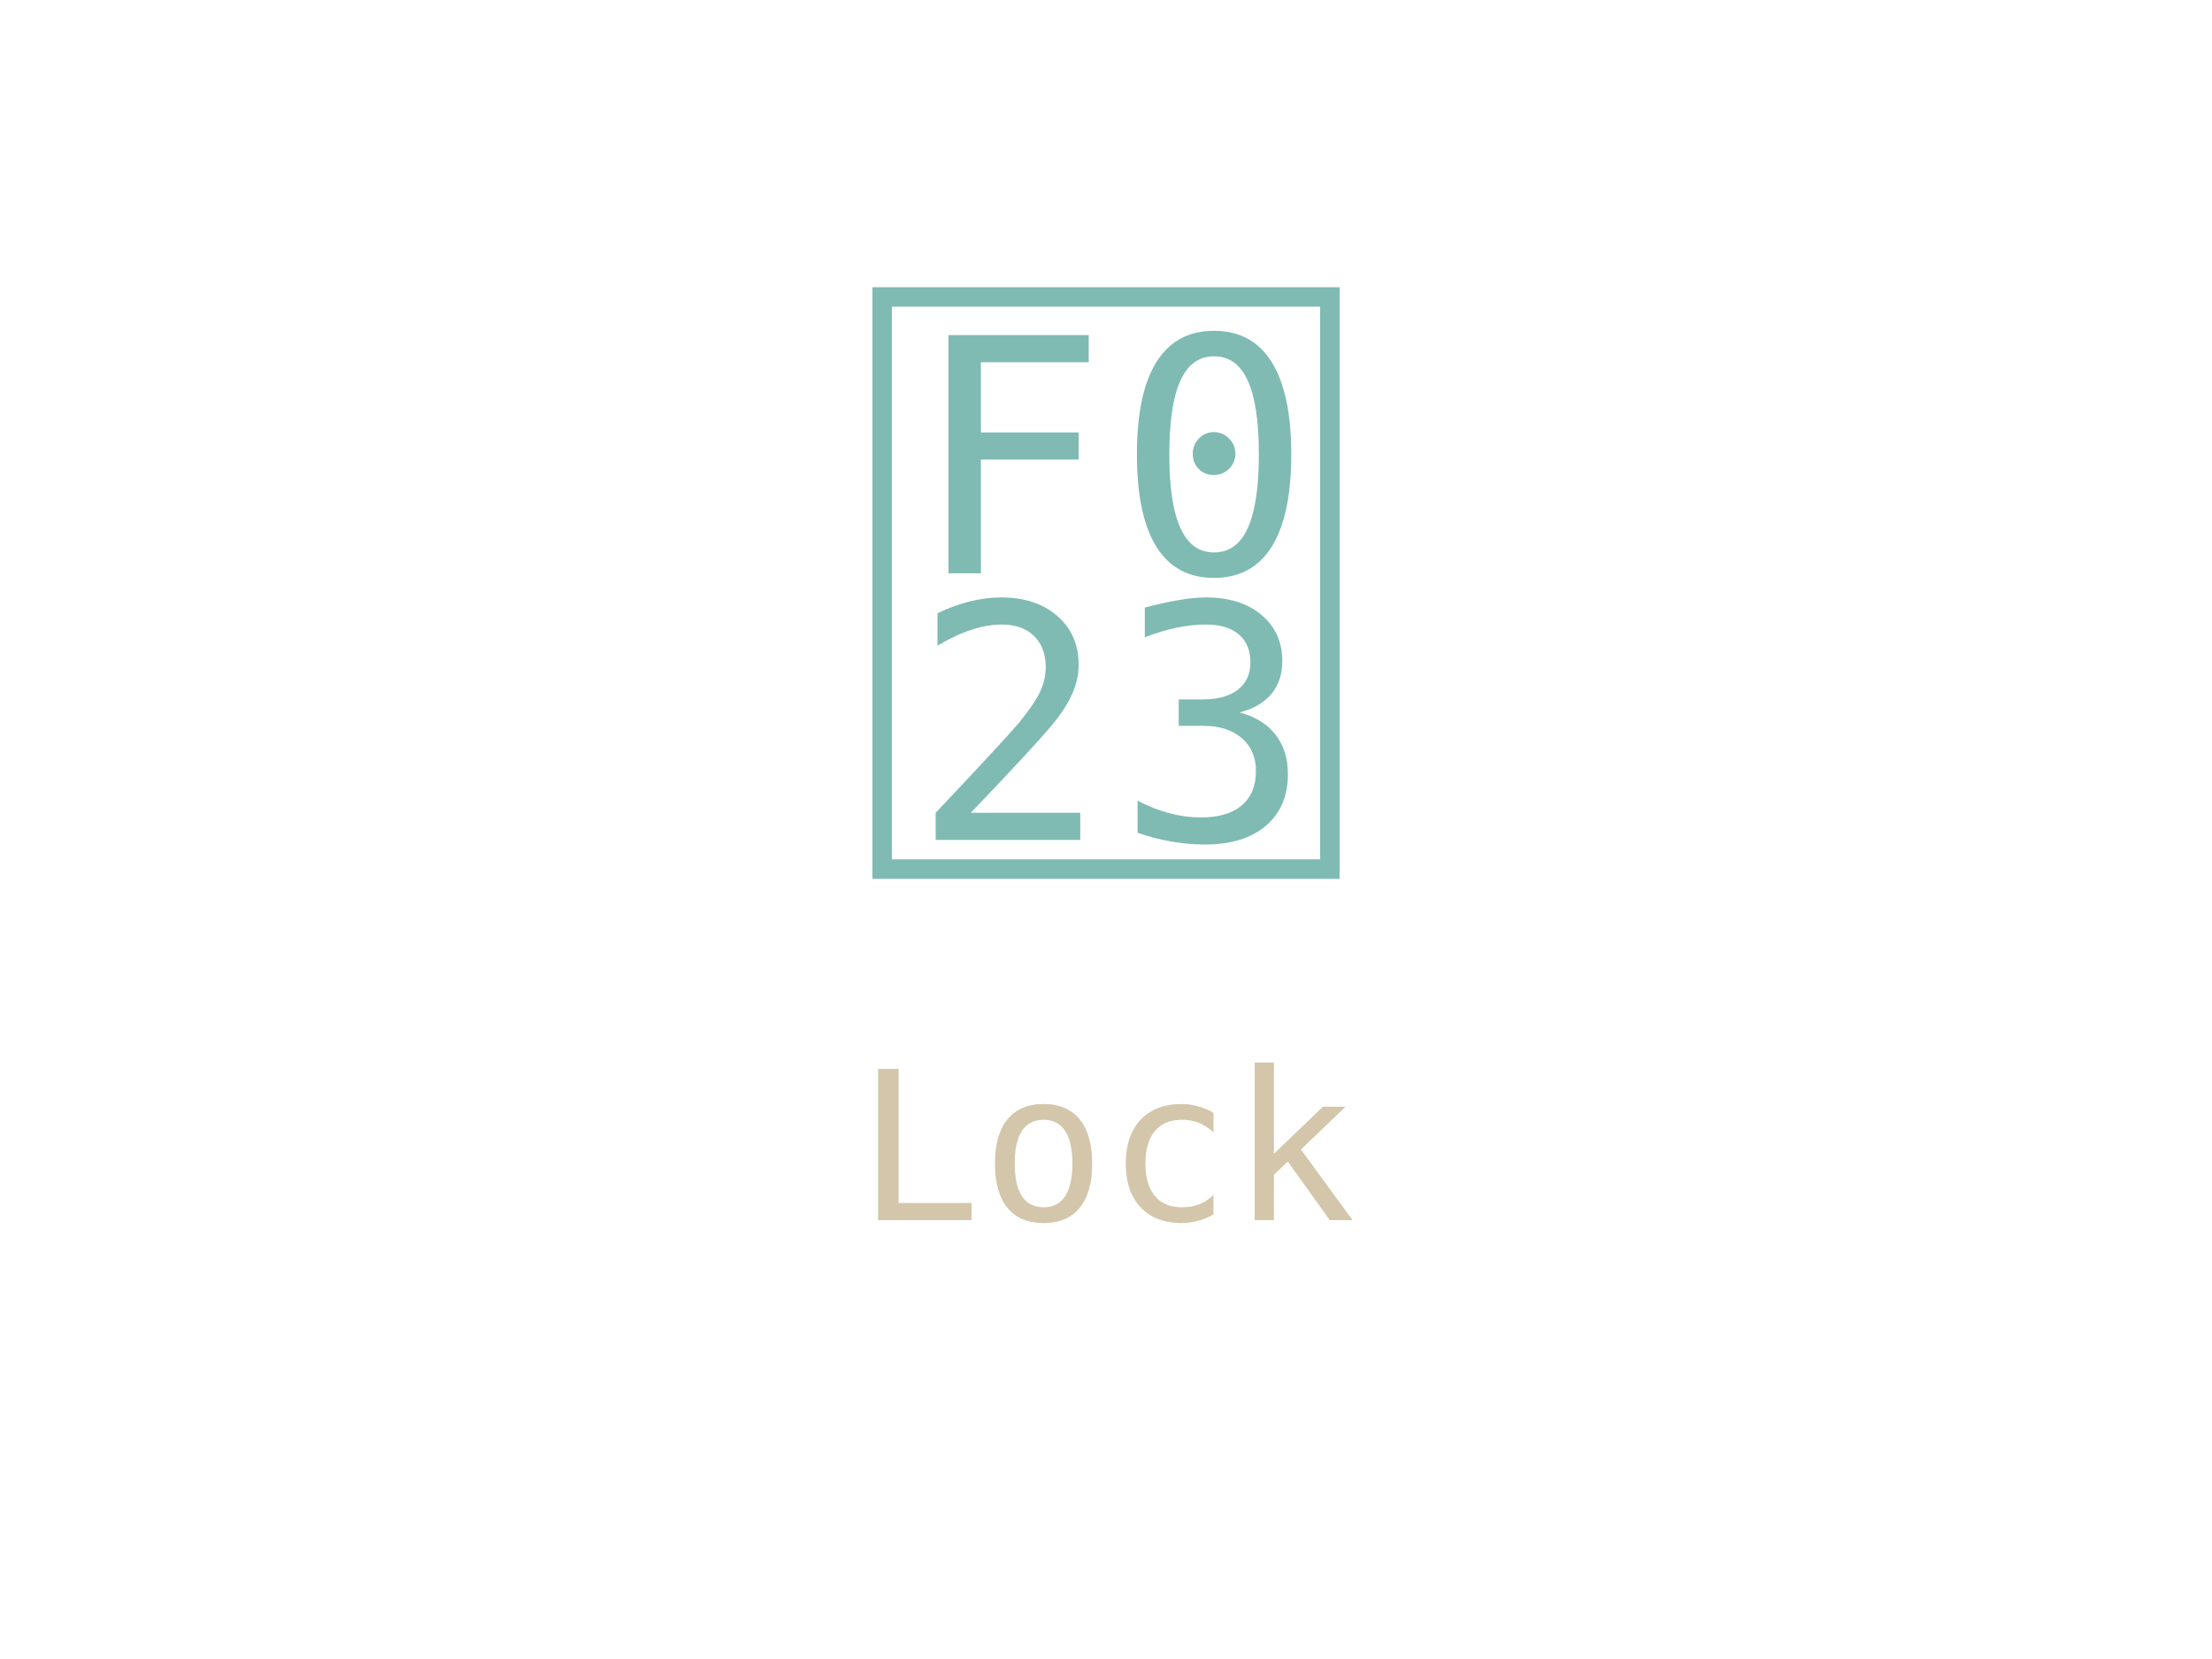
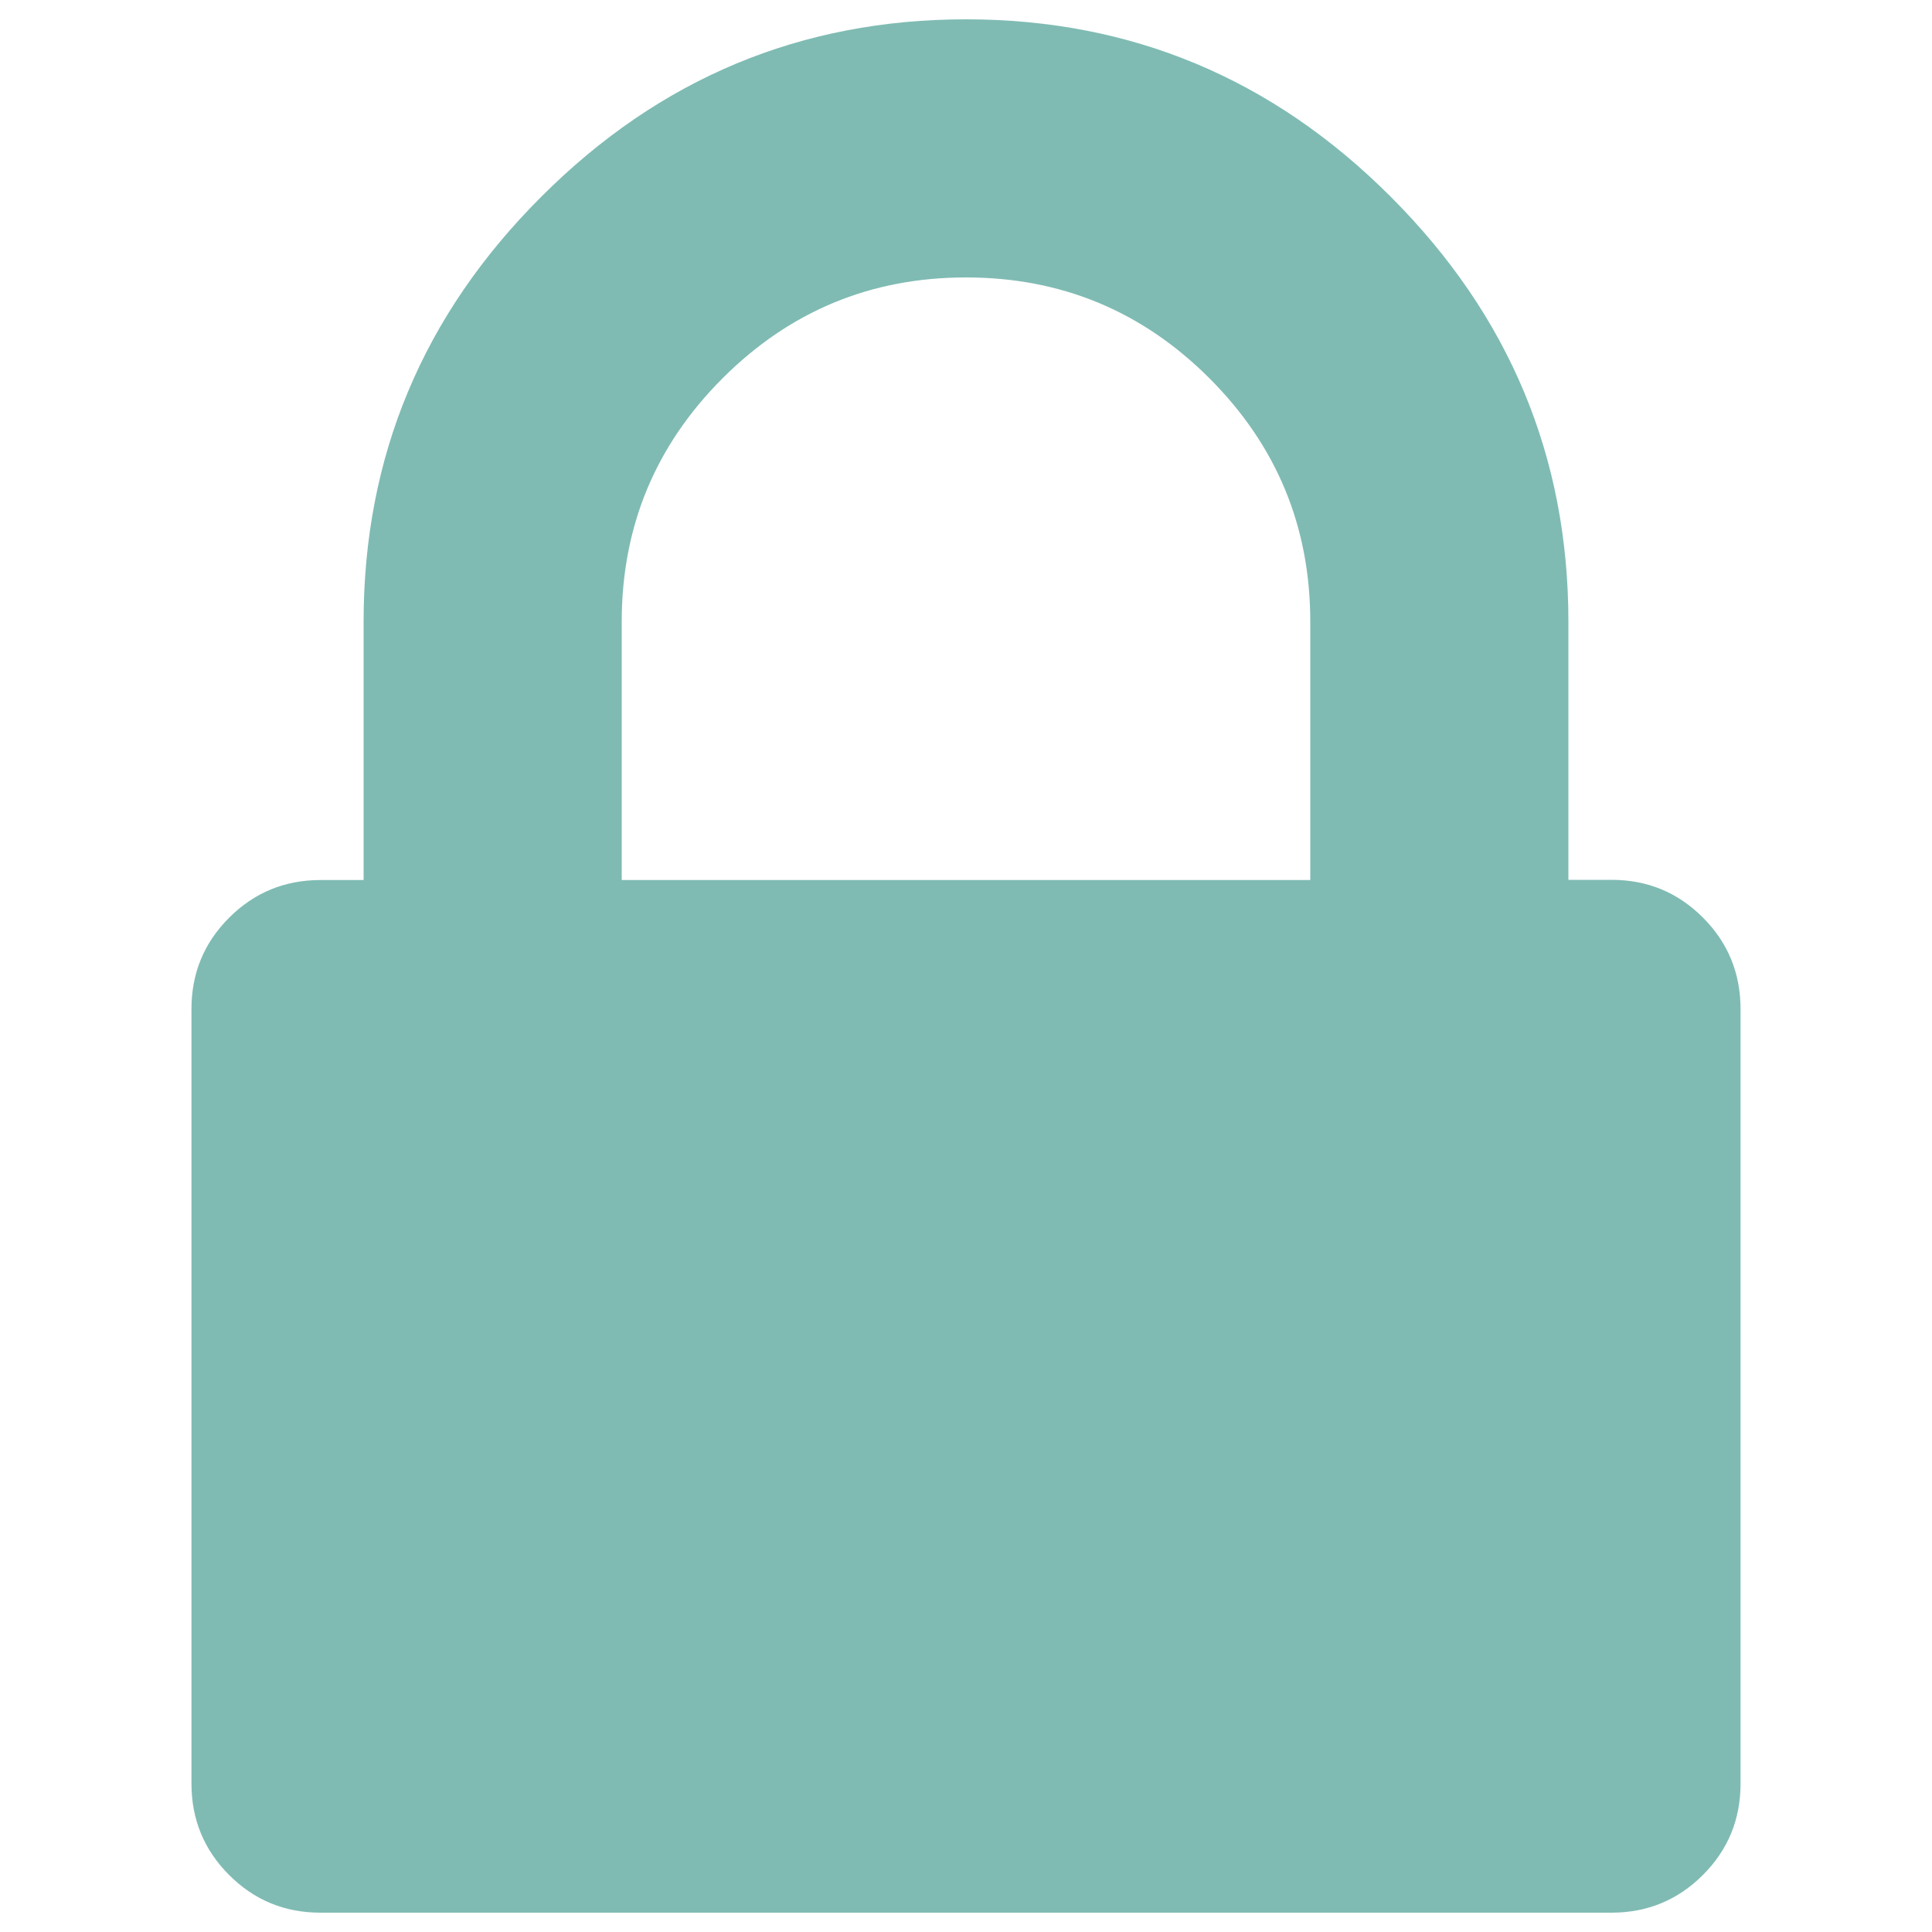
- <svg xmlns="http://www.w3.org/2000/svg" viewBox="0 0 320 240">
-   <text x="160" y="92" text-anchor="middle" dominant-baseline="middle" font-family="Terminess Nerd Font Propo, monospace" font-size="104" fill="#7fbbb3"></text>
-   <text x="160" y="168" text-anchor="middle" dominant-baseline="middle" font-family="Terminess Nerd Font Propo, monospace" font-size="30" fill="#d3c6aa">Lock</text>
+ <svg xmlns="http://www.w3.org/2000/svg" fill="#7fbbb3" version="1.1" x="0px" y="0px" viewBox="0 0 1000 1000" enable-background="new 0 0 1000 1000" xml:space="preserve">
+   <g>
+     <g>
+       <path d="M321.8,455.5h356.4V321.8c0-49.2-17.4-91.2-52.2-126c-34.8-34.8-76.8-52.2-126-52.2c-49.2,0-91.2,17.4-126,52.2c-34.8,34.8-52.2,76.8-52.2,126L321.8,455.5L321.8,455.5z M900.9,522.3v400.9c0,18.6-6.5,34.3-19.5,47.3c-13,13-28.8,19.5-47.3,19.5H165.9c-18.6,0-34.3-6.5-47.3-19.5s-19.5-28.8-19.5-47.3V522.3c0-18.6,6.5-34.3,19.5-47.3c13-13,28.8-19.5,47.3-19.5h22.3V321.8c0-85.4,30.6-158.7,91.9-219.9C341.3,40.6,414.6,10,500,10c85.4,0,158.7,30.6,219.9,91.9c61.3,61.3,91.9,134.6,91.9,219.9v133.6h22.3c18.6,0,34.3,6.5,47.3,19.5C894.4,487.9,900.9,503.7,900.9,522.3L900.9,522.3z" />
+     </g>
+   </g>
</svg>
